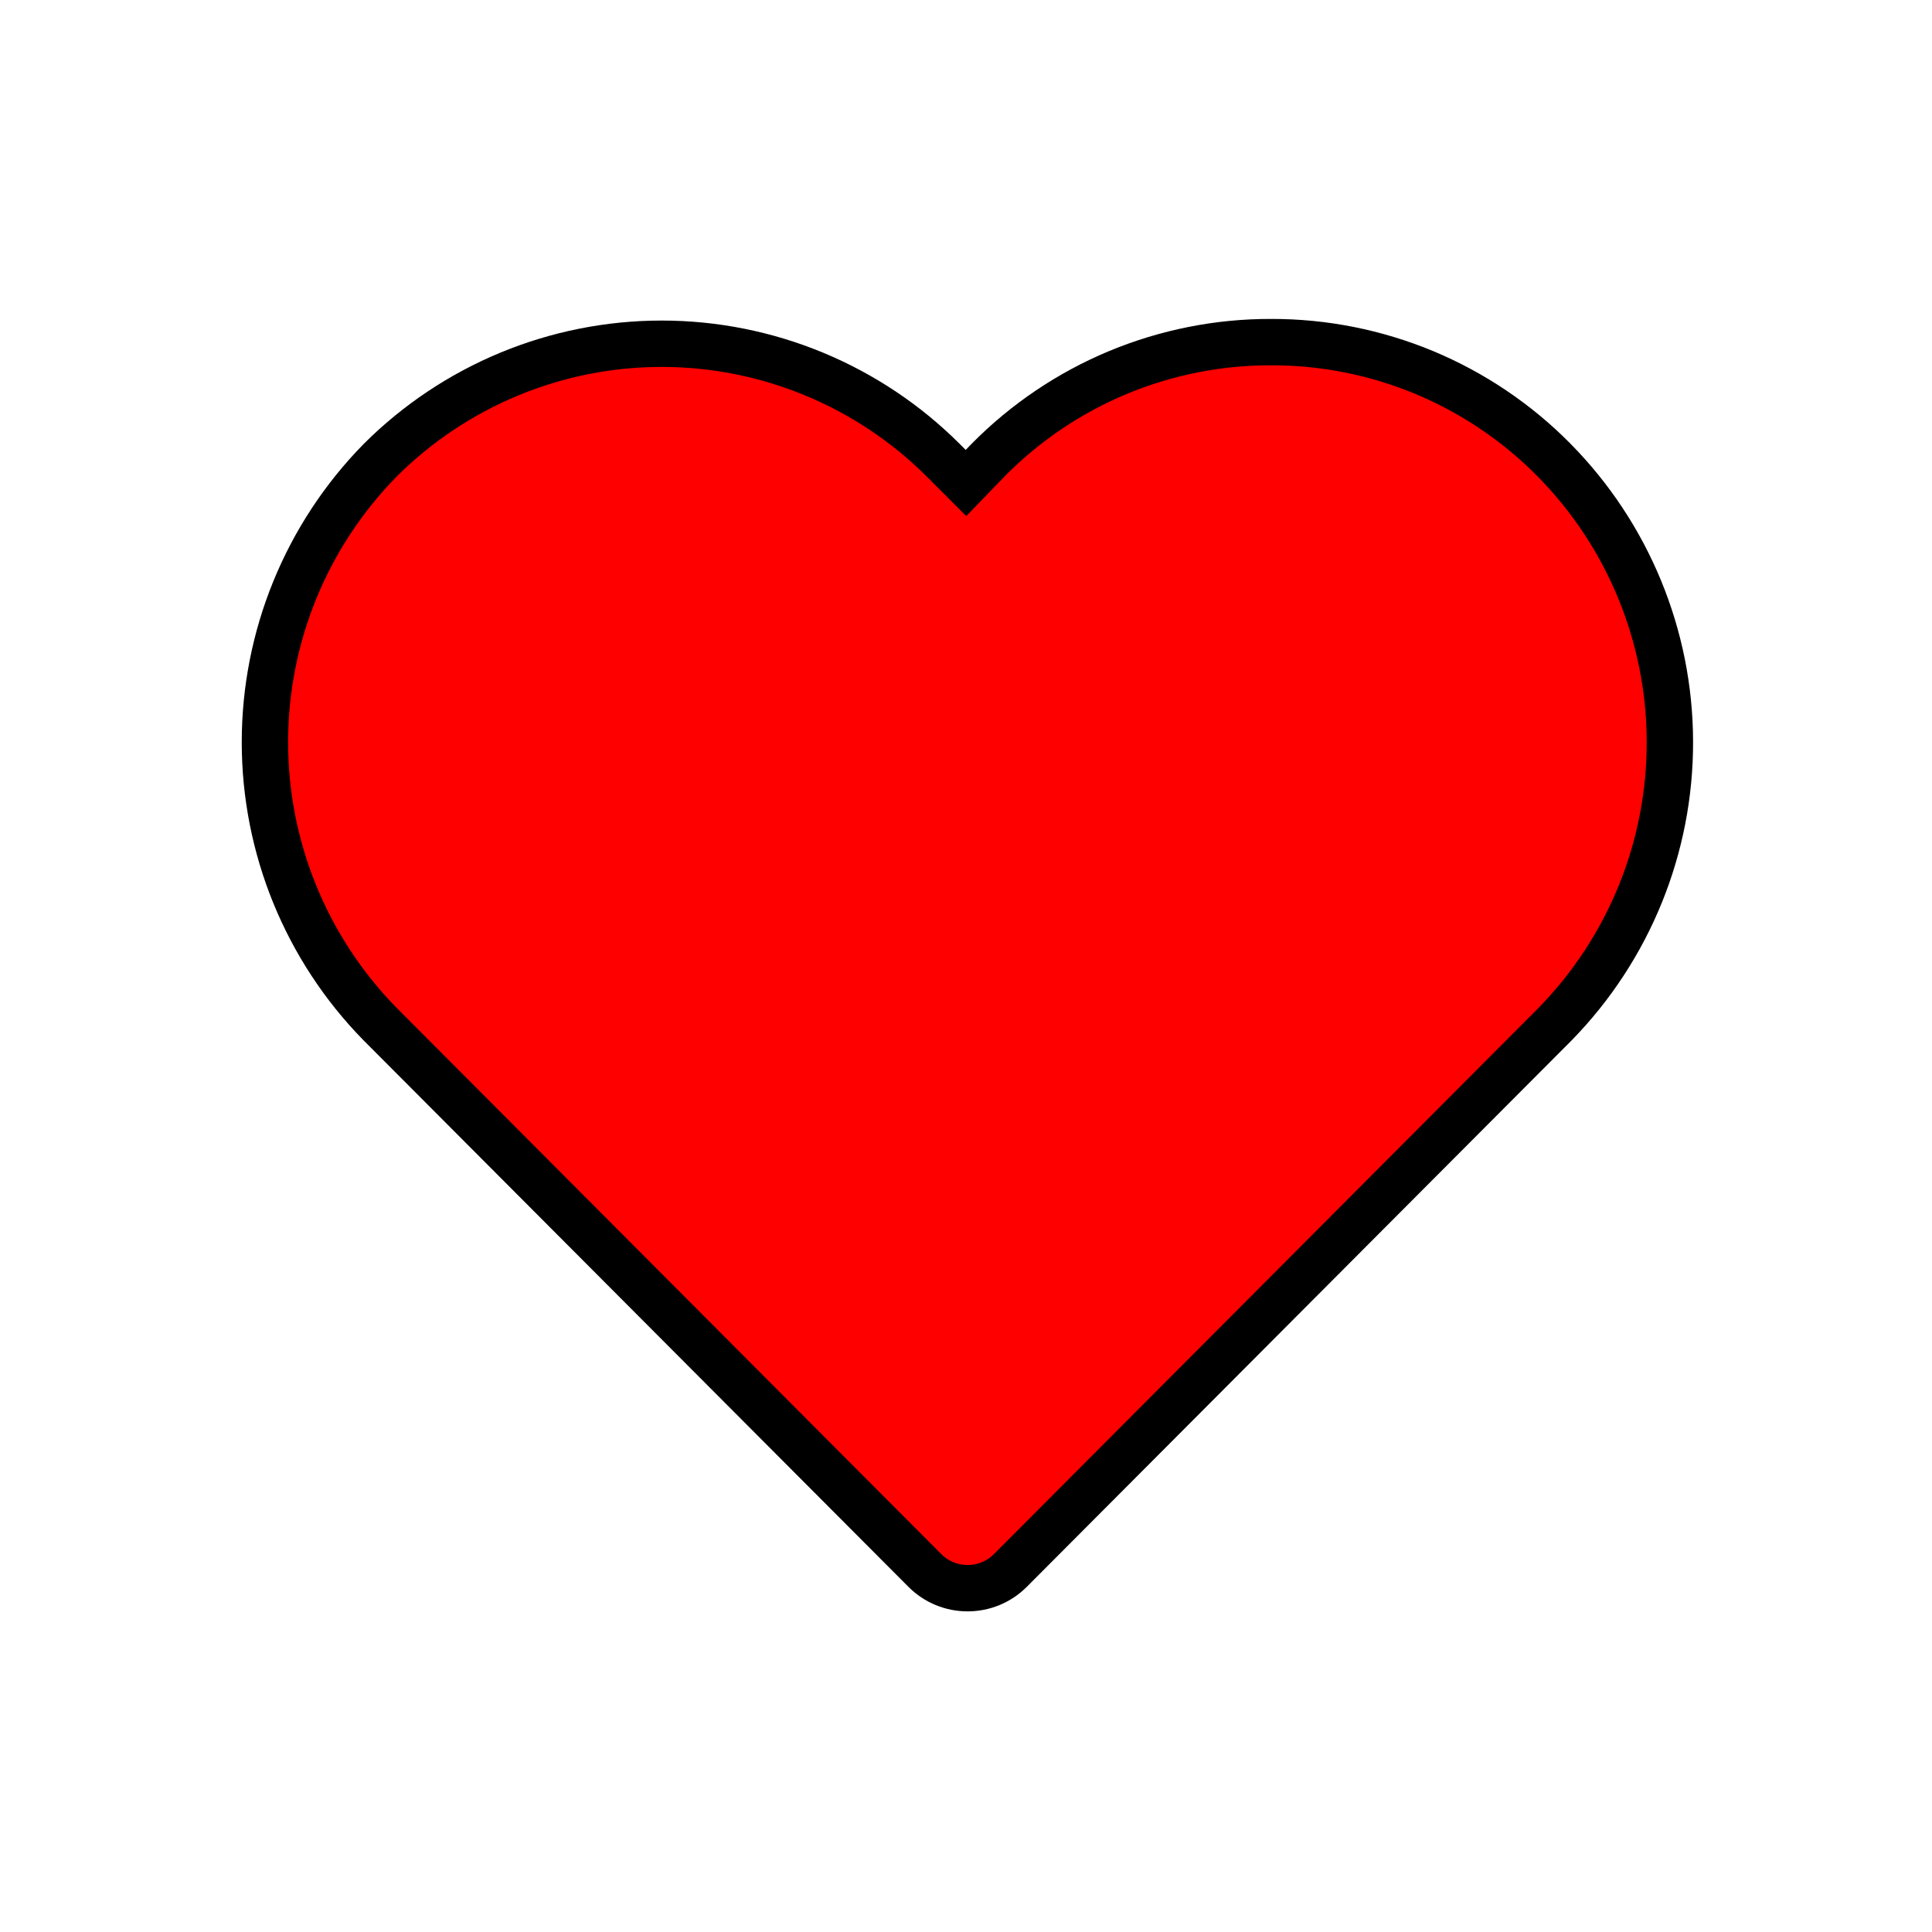
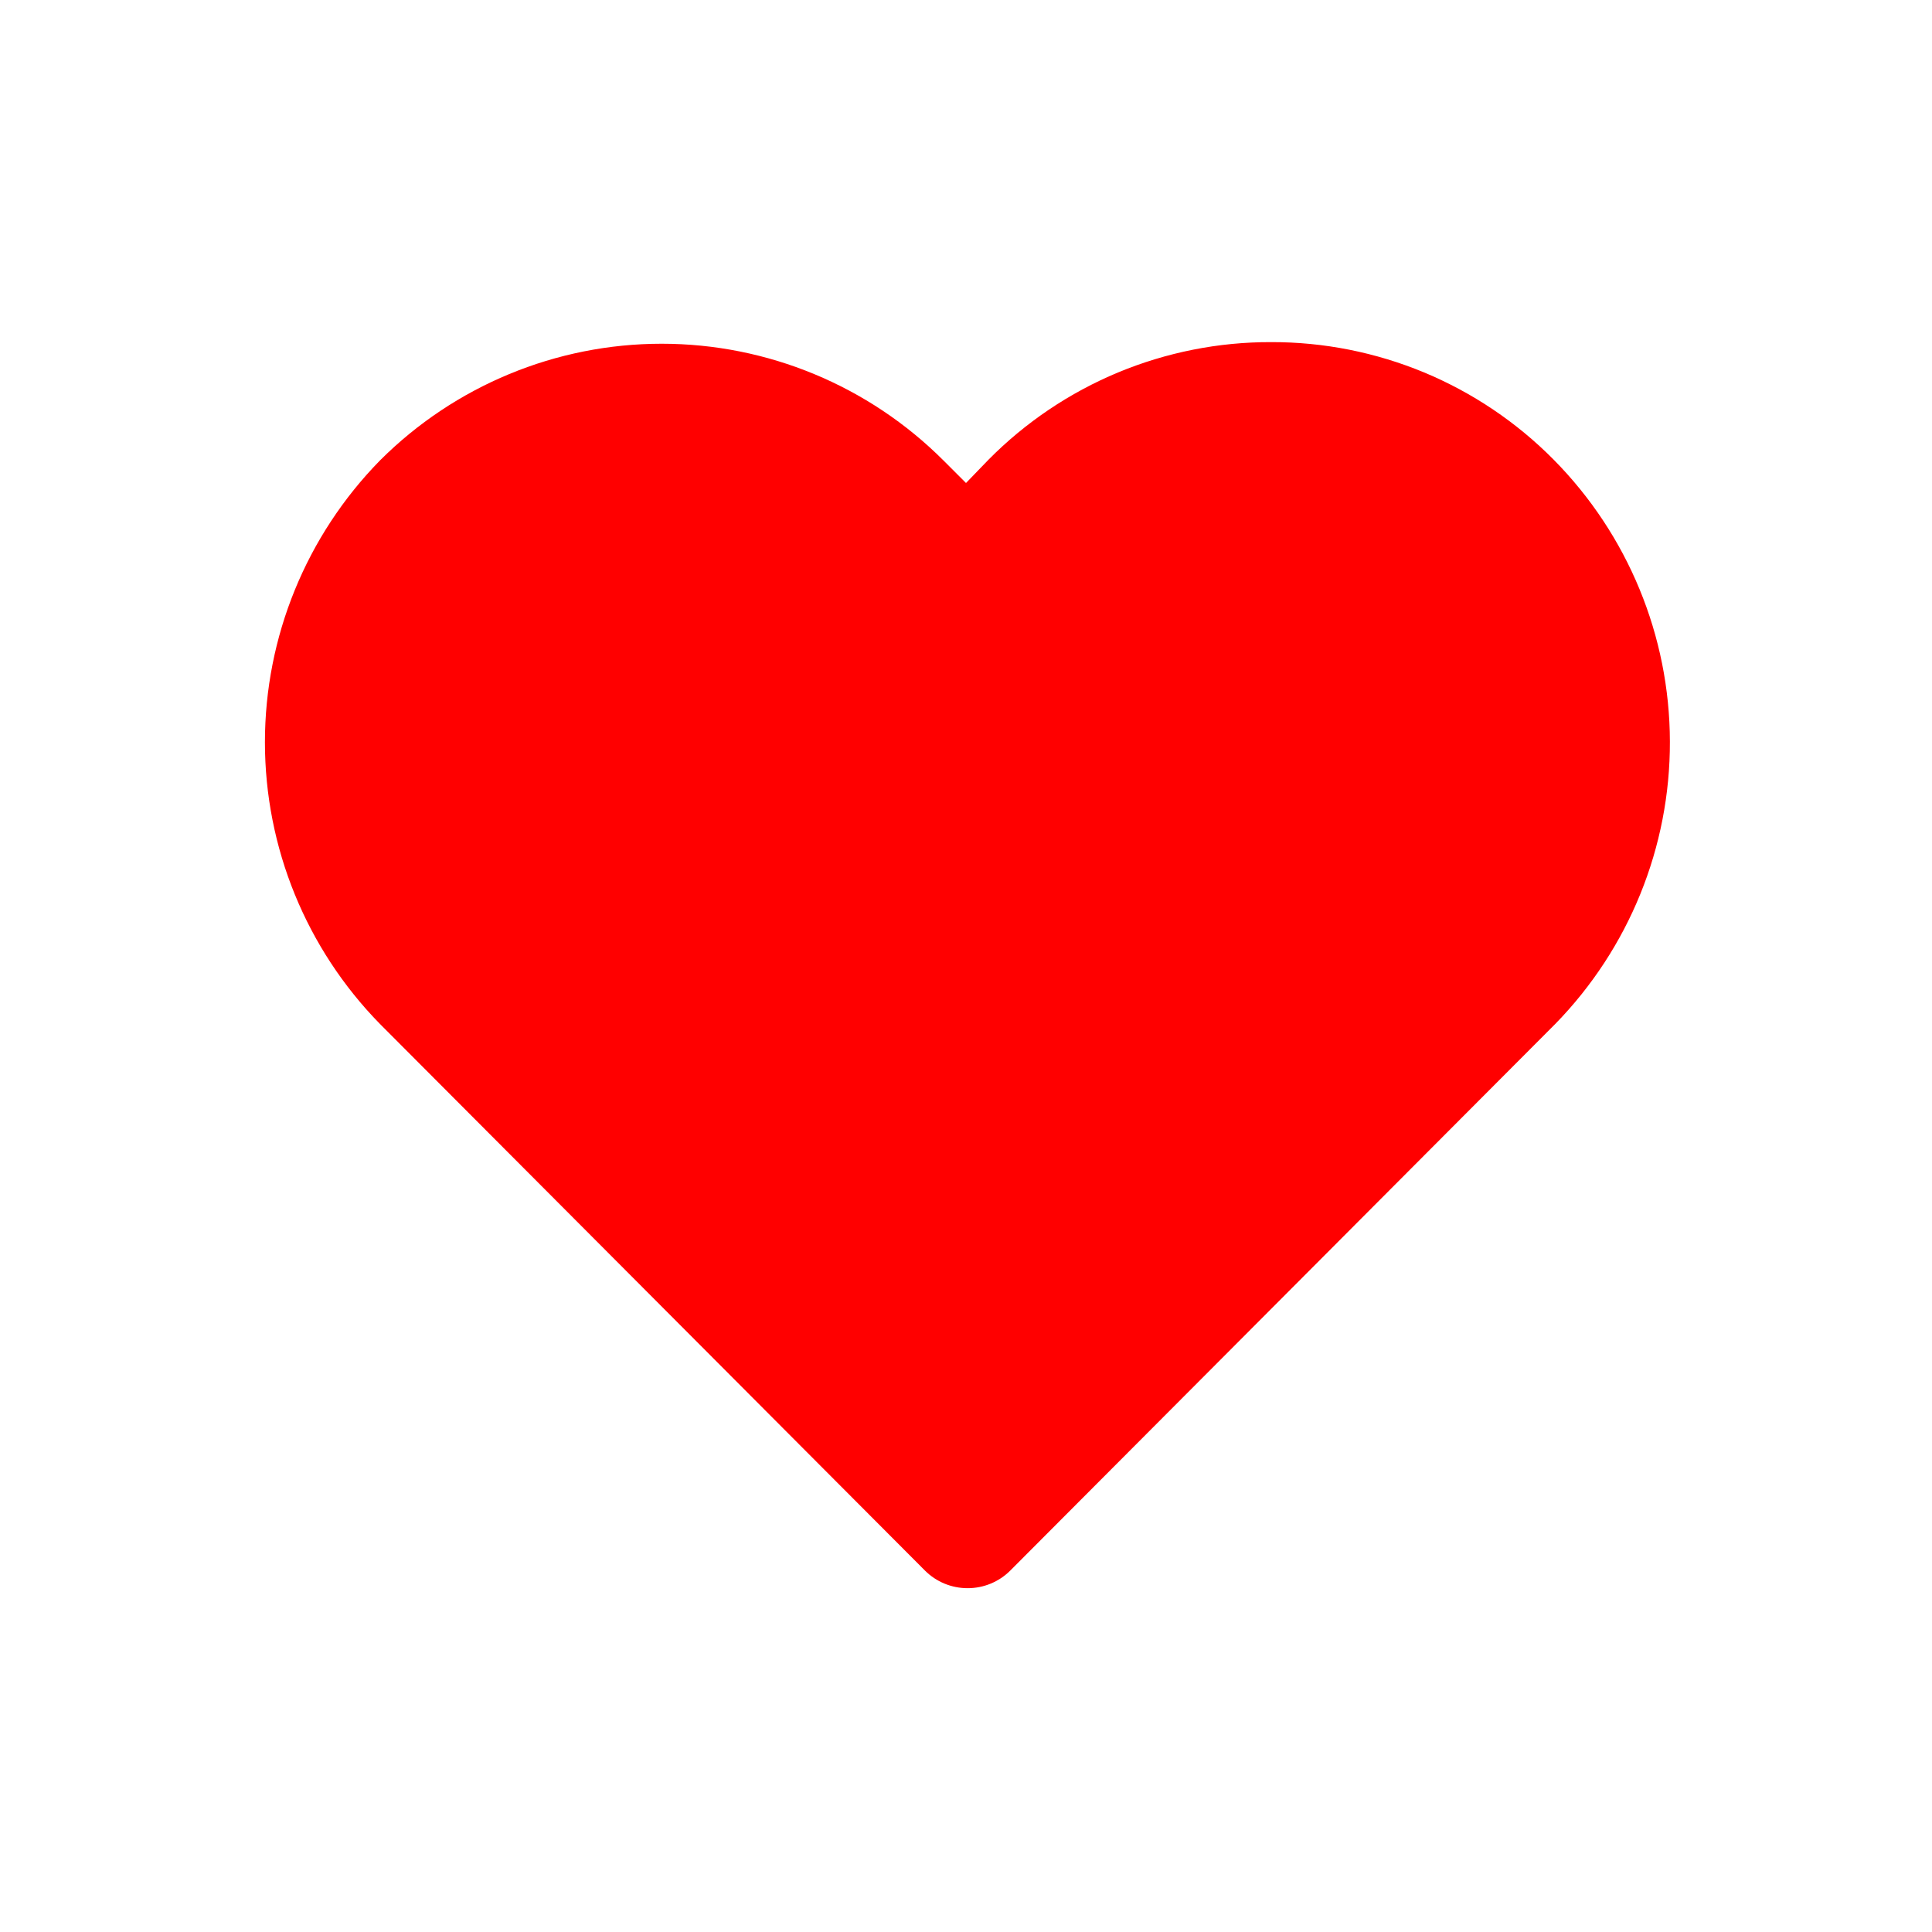
- <svg xmlns="http://www.w3.org/2000/svg" width="800px" height="800px" viewBox="0 0 24.00 24.00" fill="none" stroke="#000000" stroke-width="0.576">
+ <svg xmlns="http://www.w3.org/2000/svg" width="800px" height="800px" viewBox="0 0 24.00 24.00" fill="none" stroke="#000000" stroke-width="0">
  <g id="SVGRepo_bgCarrier" stroke-width="0" />
-   <g id="SVGRepo_tracerCarrier" stroke-linecap="round" stroke-linejoin="round" />
+   <g id="SVGRepo_tracerCarrier" stroke-linecap="round" stroke-linejoin="round" stroke="#CCCCCC" stroke-width="0.048" />
  <g id="SVGRepo_iconCarrier">
    <path d="M19.3 5.71C18.841 5.246 18.294 4.878 17.692 4.627C17.089 4.377 16.443 4.248 15.79 4.25C15.137 4.248 14.491 4.377 13.888 4.627C13.286 4.878 12.739 5.246 12.28 5.71L12 6L11.72 5.72C10.792 4.792 9.533 4.27 8.22 4.27C6.907 4.27 5.648 4.792 4.72 5.72C3.804 6.655 3.291 7.911 3.291 9.22C3.291 10.529 3.804 11.785 4.72 12.72L11.49 19.51C11.631 19.651 11.821 19.729 12.02 19.729C12.219 19.729 12.409 19.651 12.55 19.51L19.32 12.72C20.236 11.782 20.748 10.522 20.744 9.211C20.741 7.9 20.222 6.642 19.3 5.71Z" fill="#ff0000" />
  </g>
</svg>
